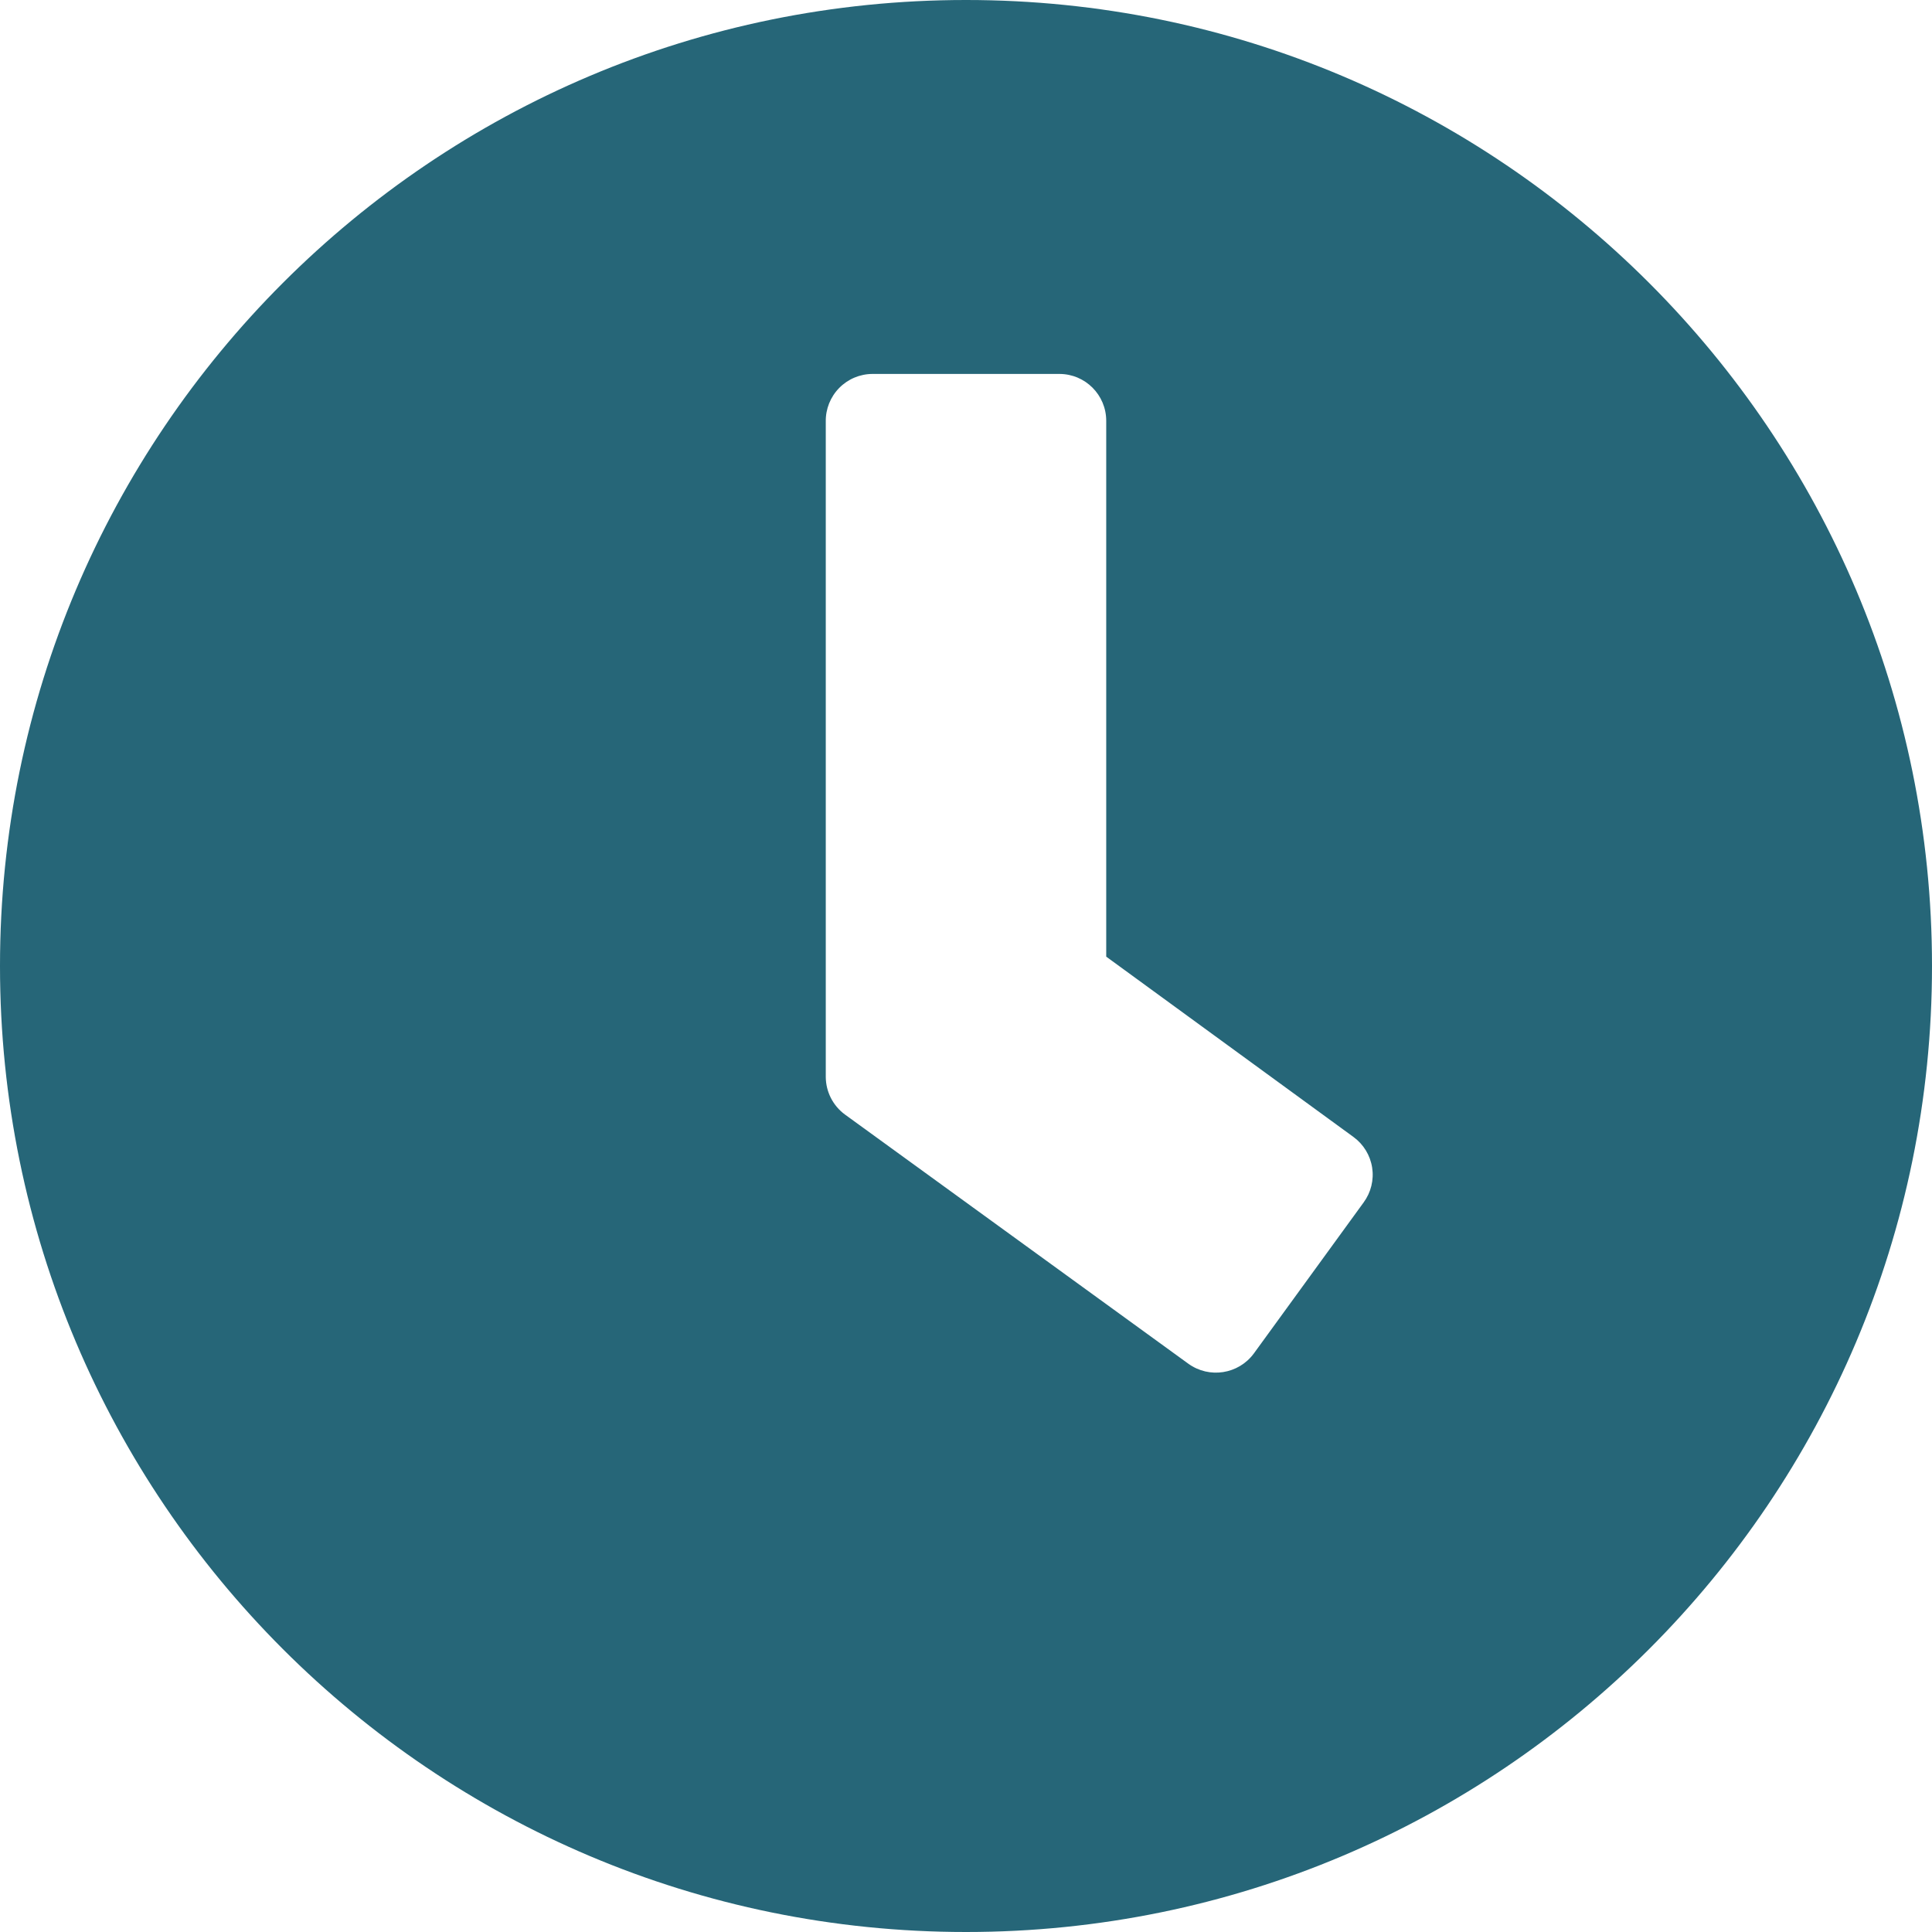
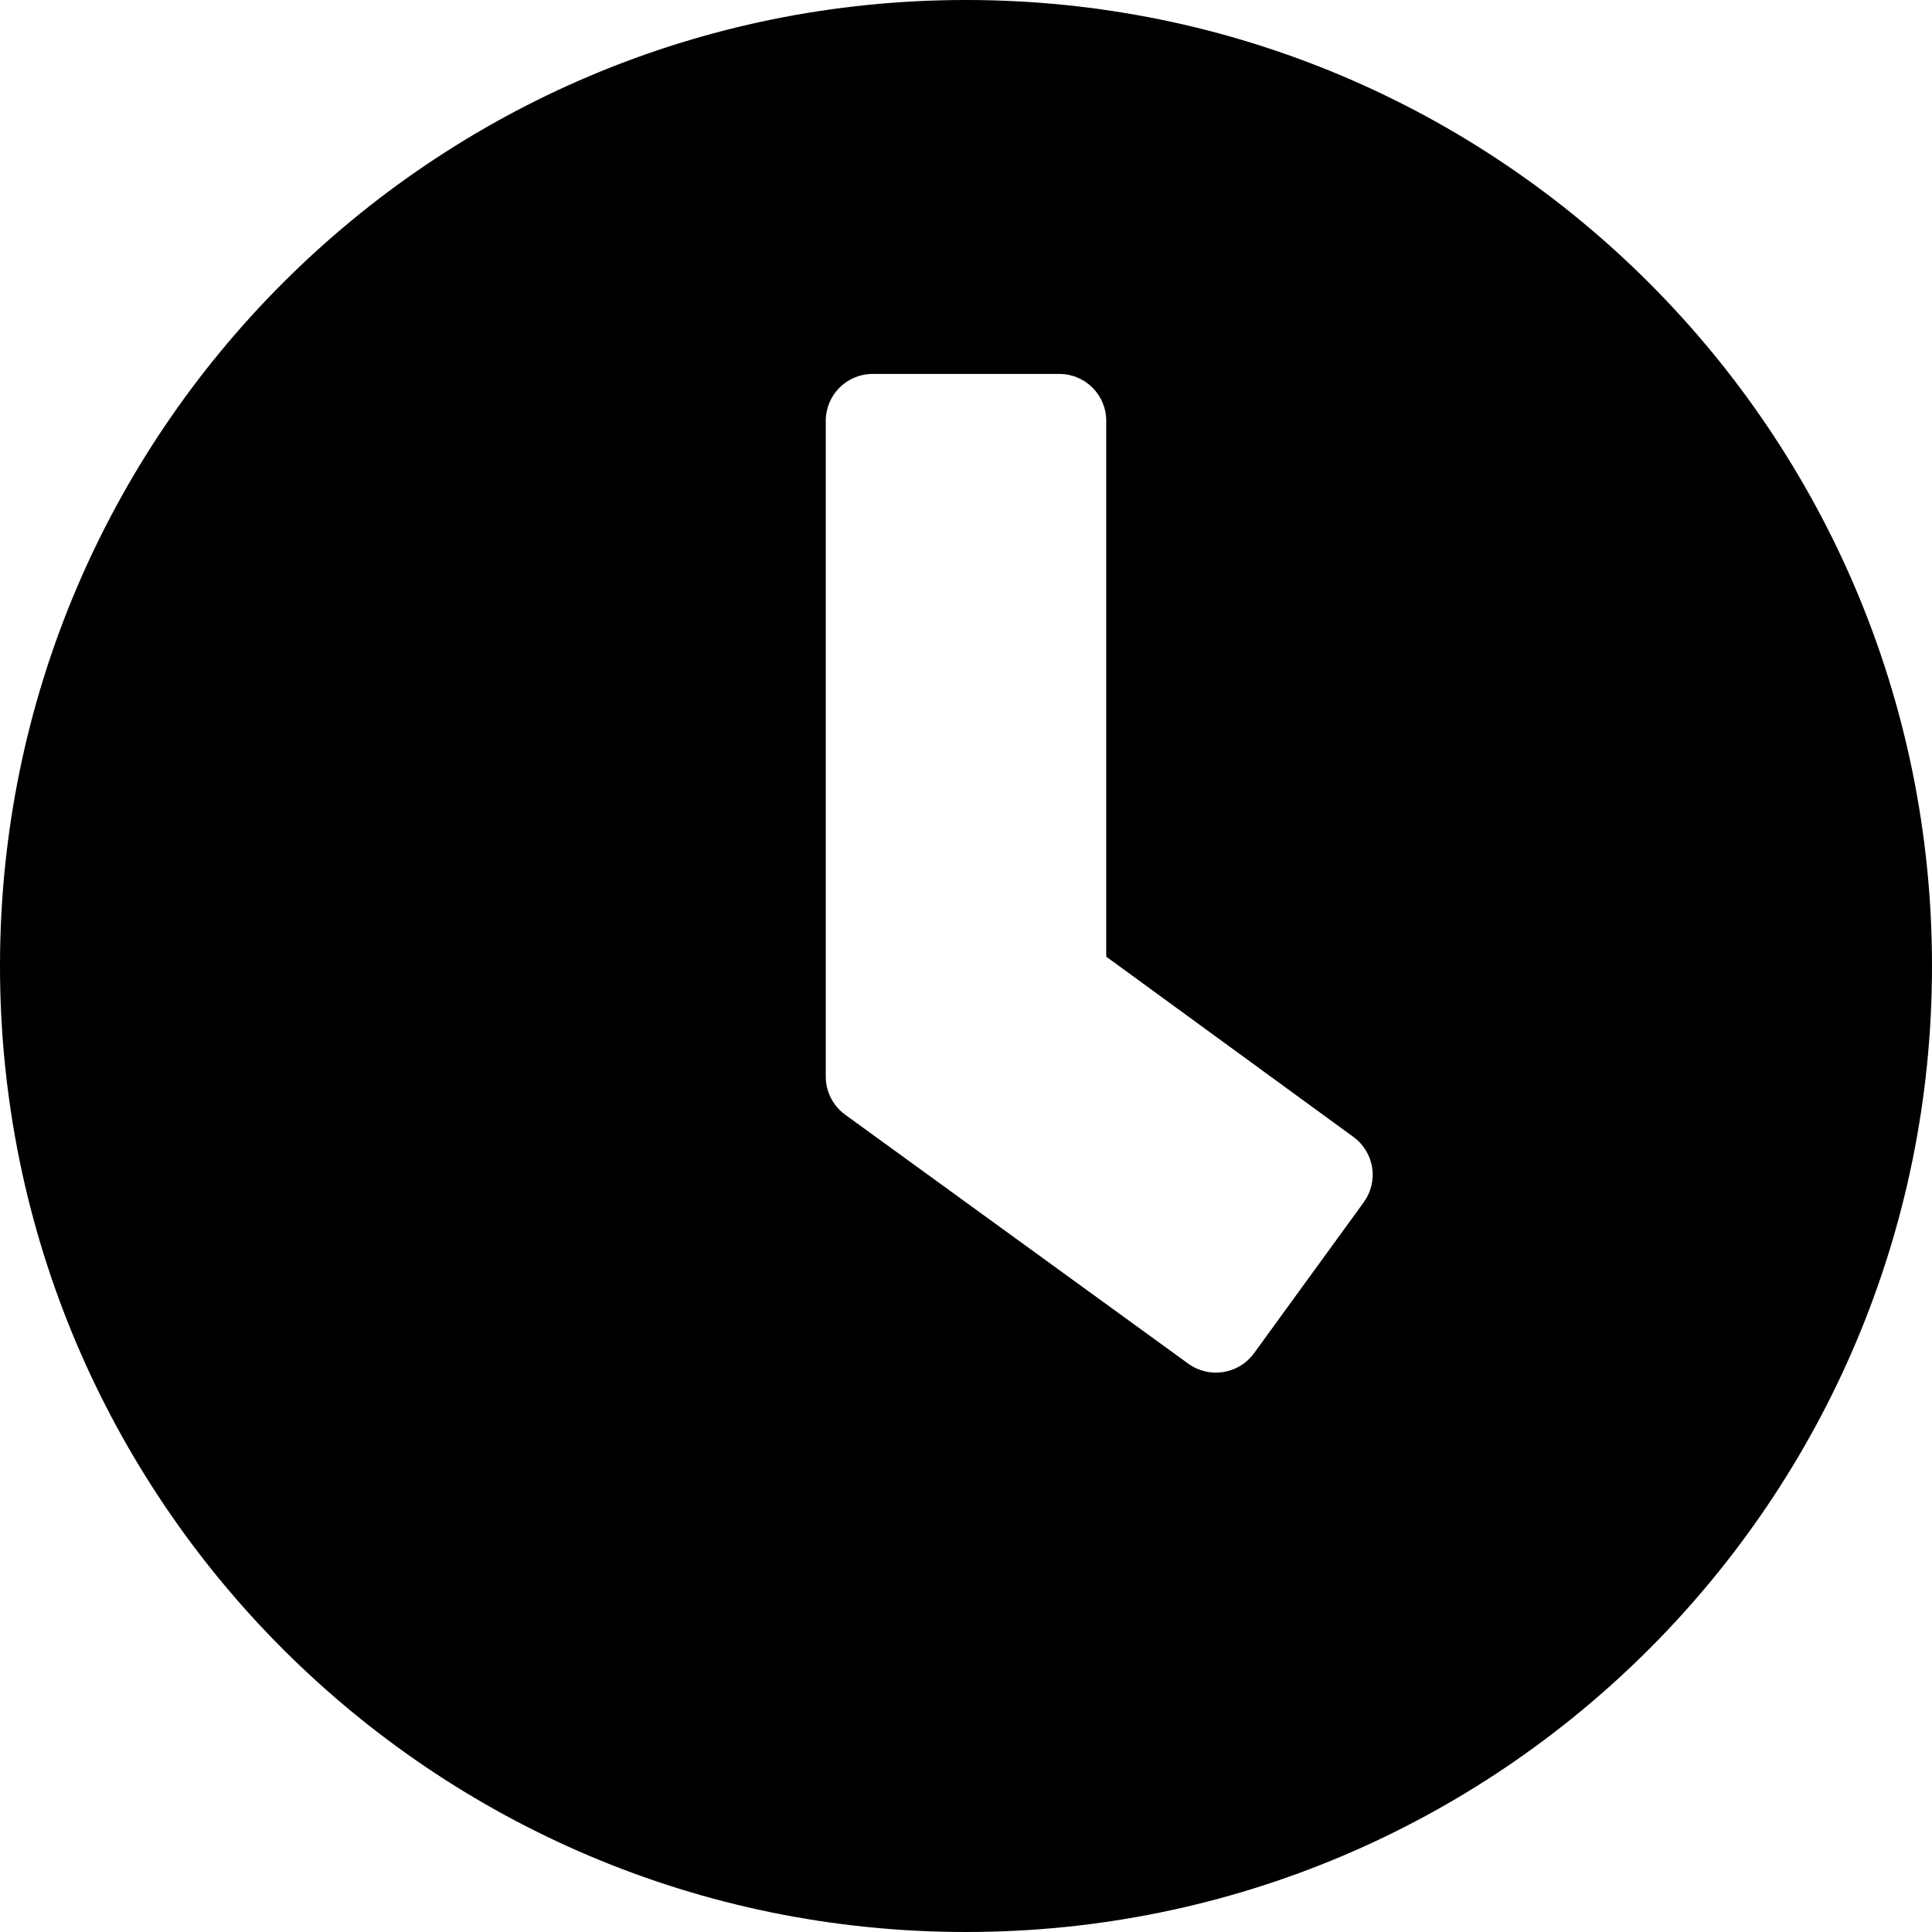
<svg xmlns="http://www.w3.org/2000/svg" width="15.5" height="15.5" viewBox="0 0 15.5 15.5">
-   <path id="expectedtimeicon" d="M0-13.75A7.749,7.749,0,0,0-7.75-6,7.749,7.749,0,0,0,0,1.75,7.749,7.749,0,0,0,7.75-6,7.749,7.749,0,0,0,0-13.75ZM1.784-2.809l-2.756-2a.377.377,0,0,1-.153-.3v-5.259A.376.376,0,0,1-.75-10.75H.75a.376.376,0,0,1,.375.375v4.3L3.109-4.628a.375.375,0,0,1,.081.525L2.309-2.891A.378.378,0,0,1,1.784-2.809Z" transform="translate(7.75 13.75)" fill="#266678" />
+   <path id="icon" d="M0-13.75A7.749,7.749,0,0,0-7.75-6,7.749,7.749,0,0,0,0,1.75,7.749,7.749,0,0,0,7.75-6,7.749,7.749,0,0,0,0-13.75ZM1.784-2.809l-2.756-2a.377.377,0,0,1-.153-.3v-5.259A.376.376,0,0,1-.75-10.75H.75a.376.376,0,0,1,.375.375v4.3L3.109-4.628a.375.375,0,0,1,.081.525L2.309-2.891A.378.378,0,0,1,1.784-2.809Z" transform="translate(7.75 13.75)" fill="currentColor" />
</svg>
